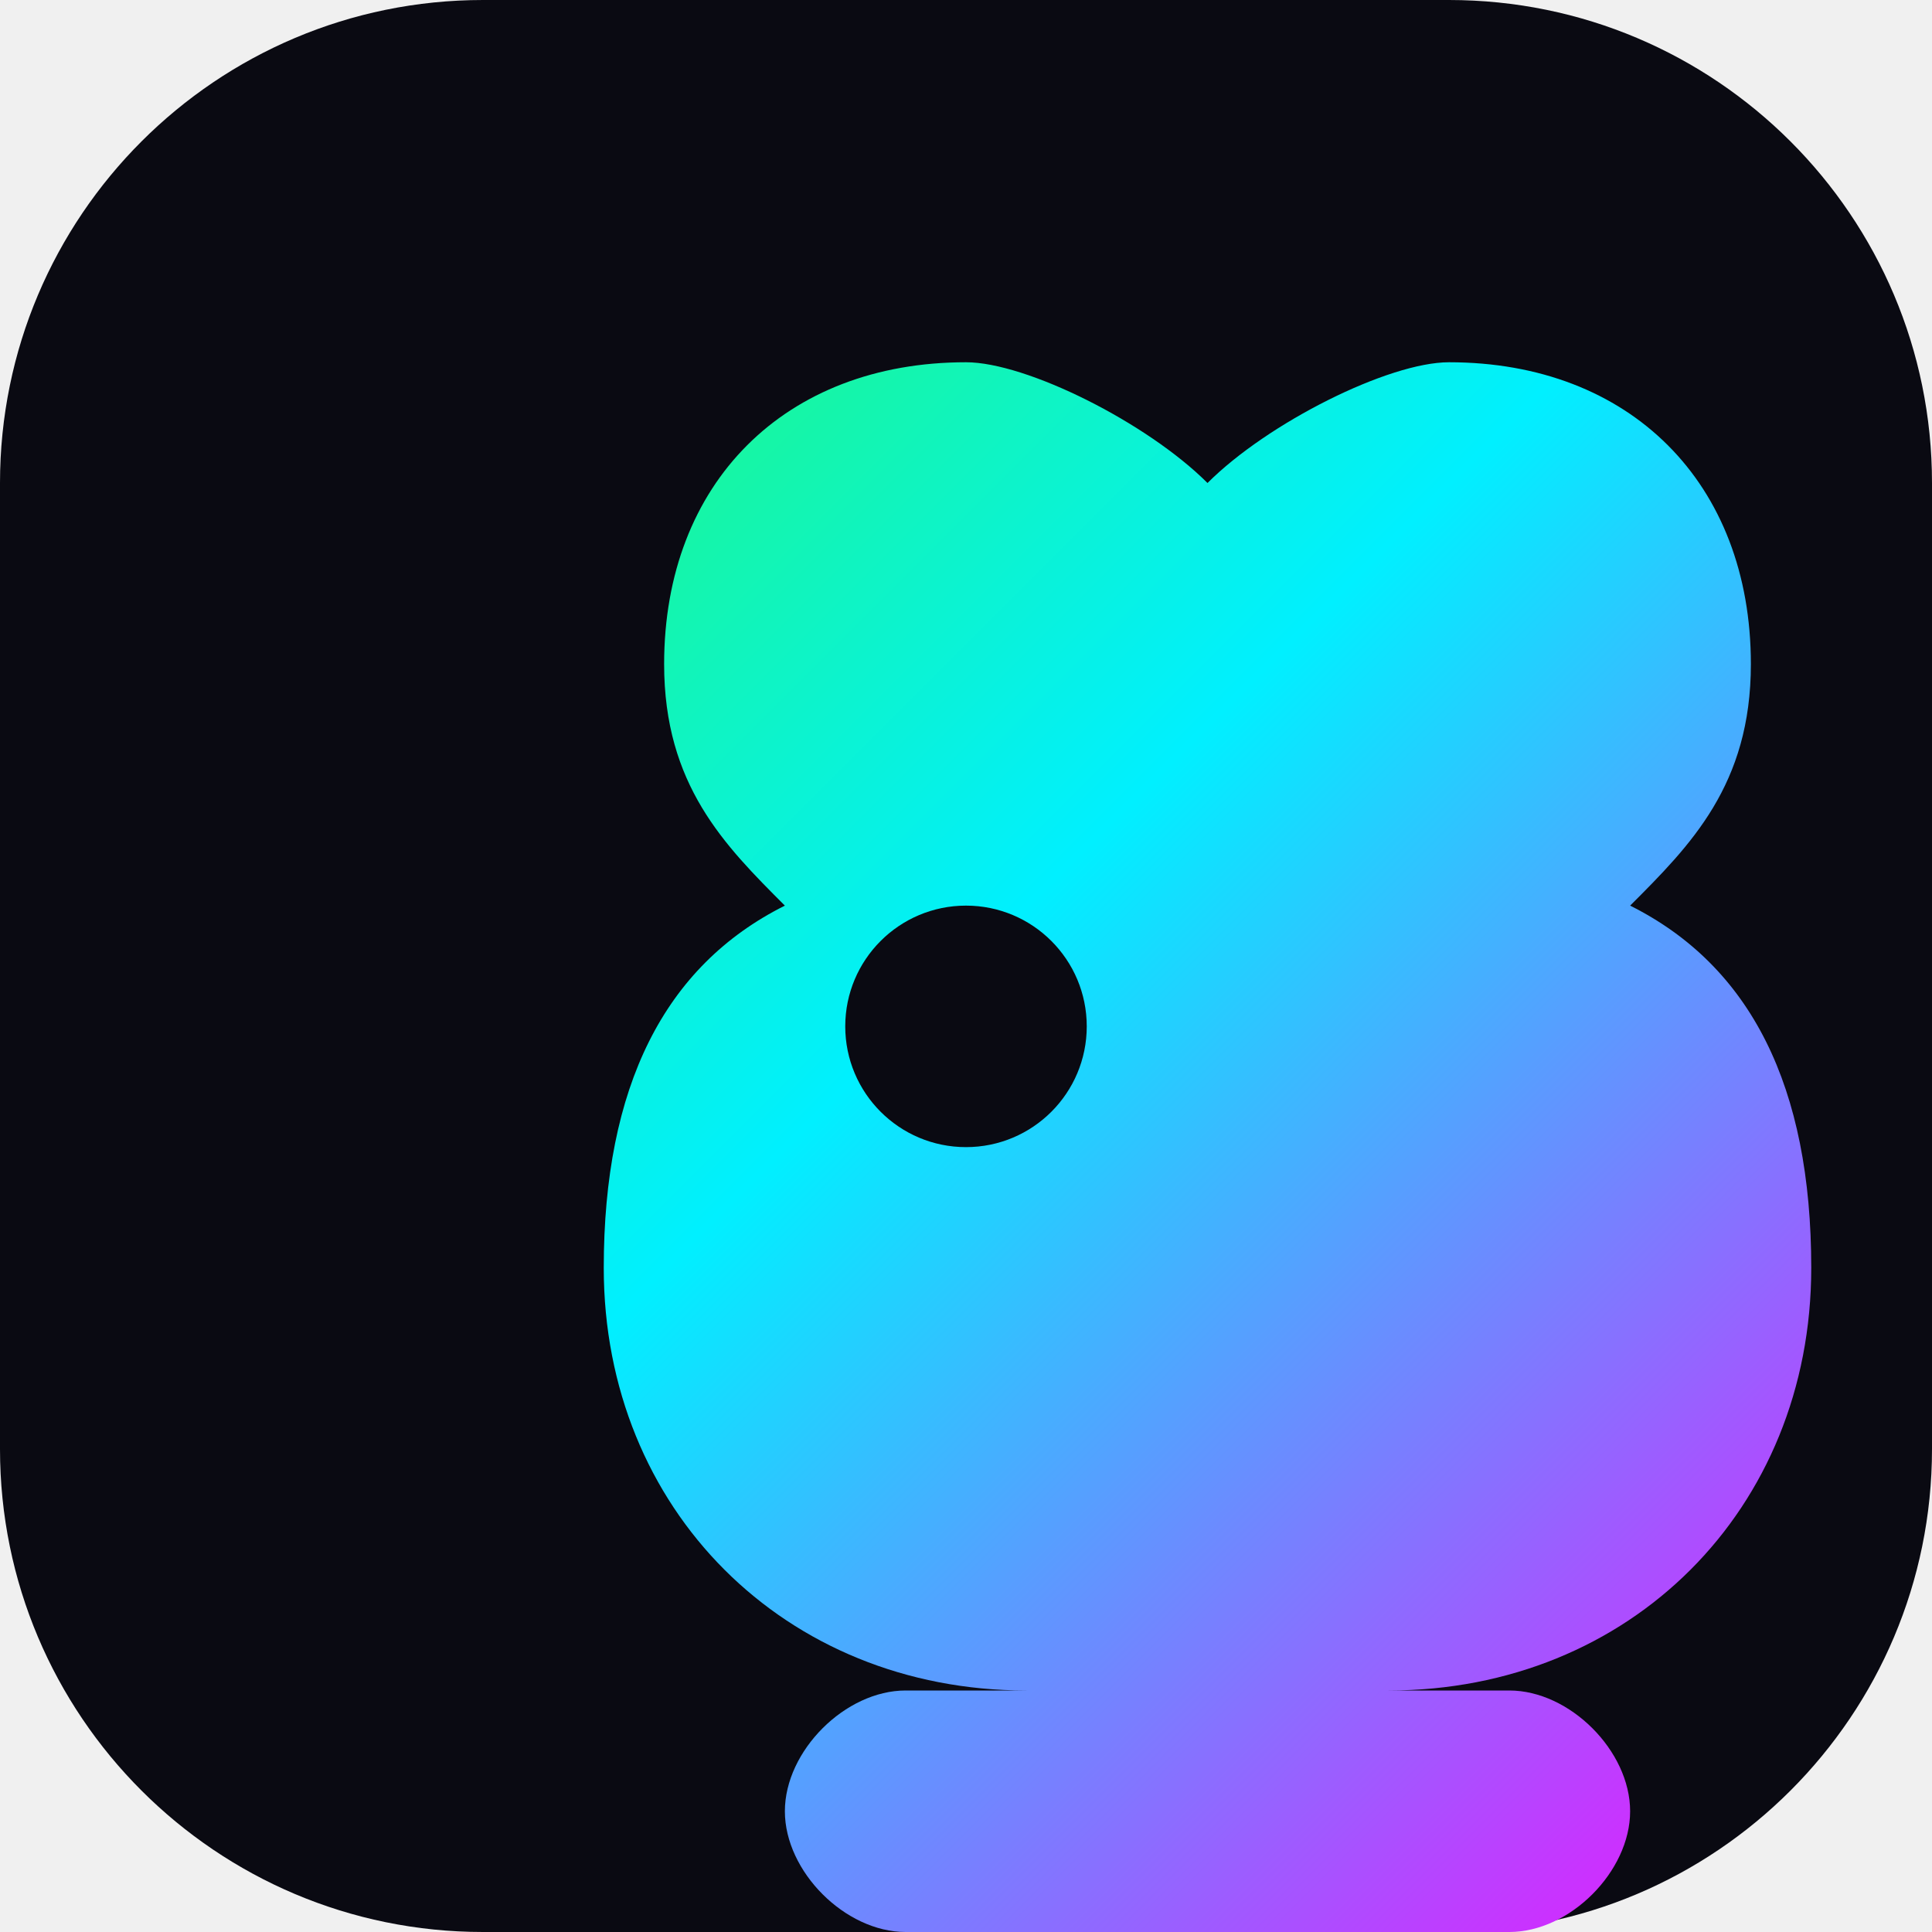
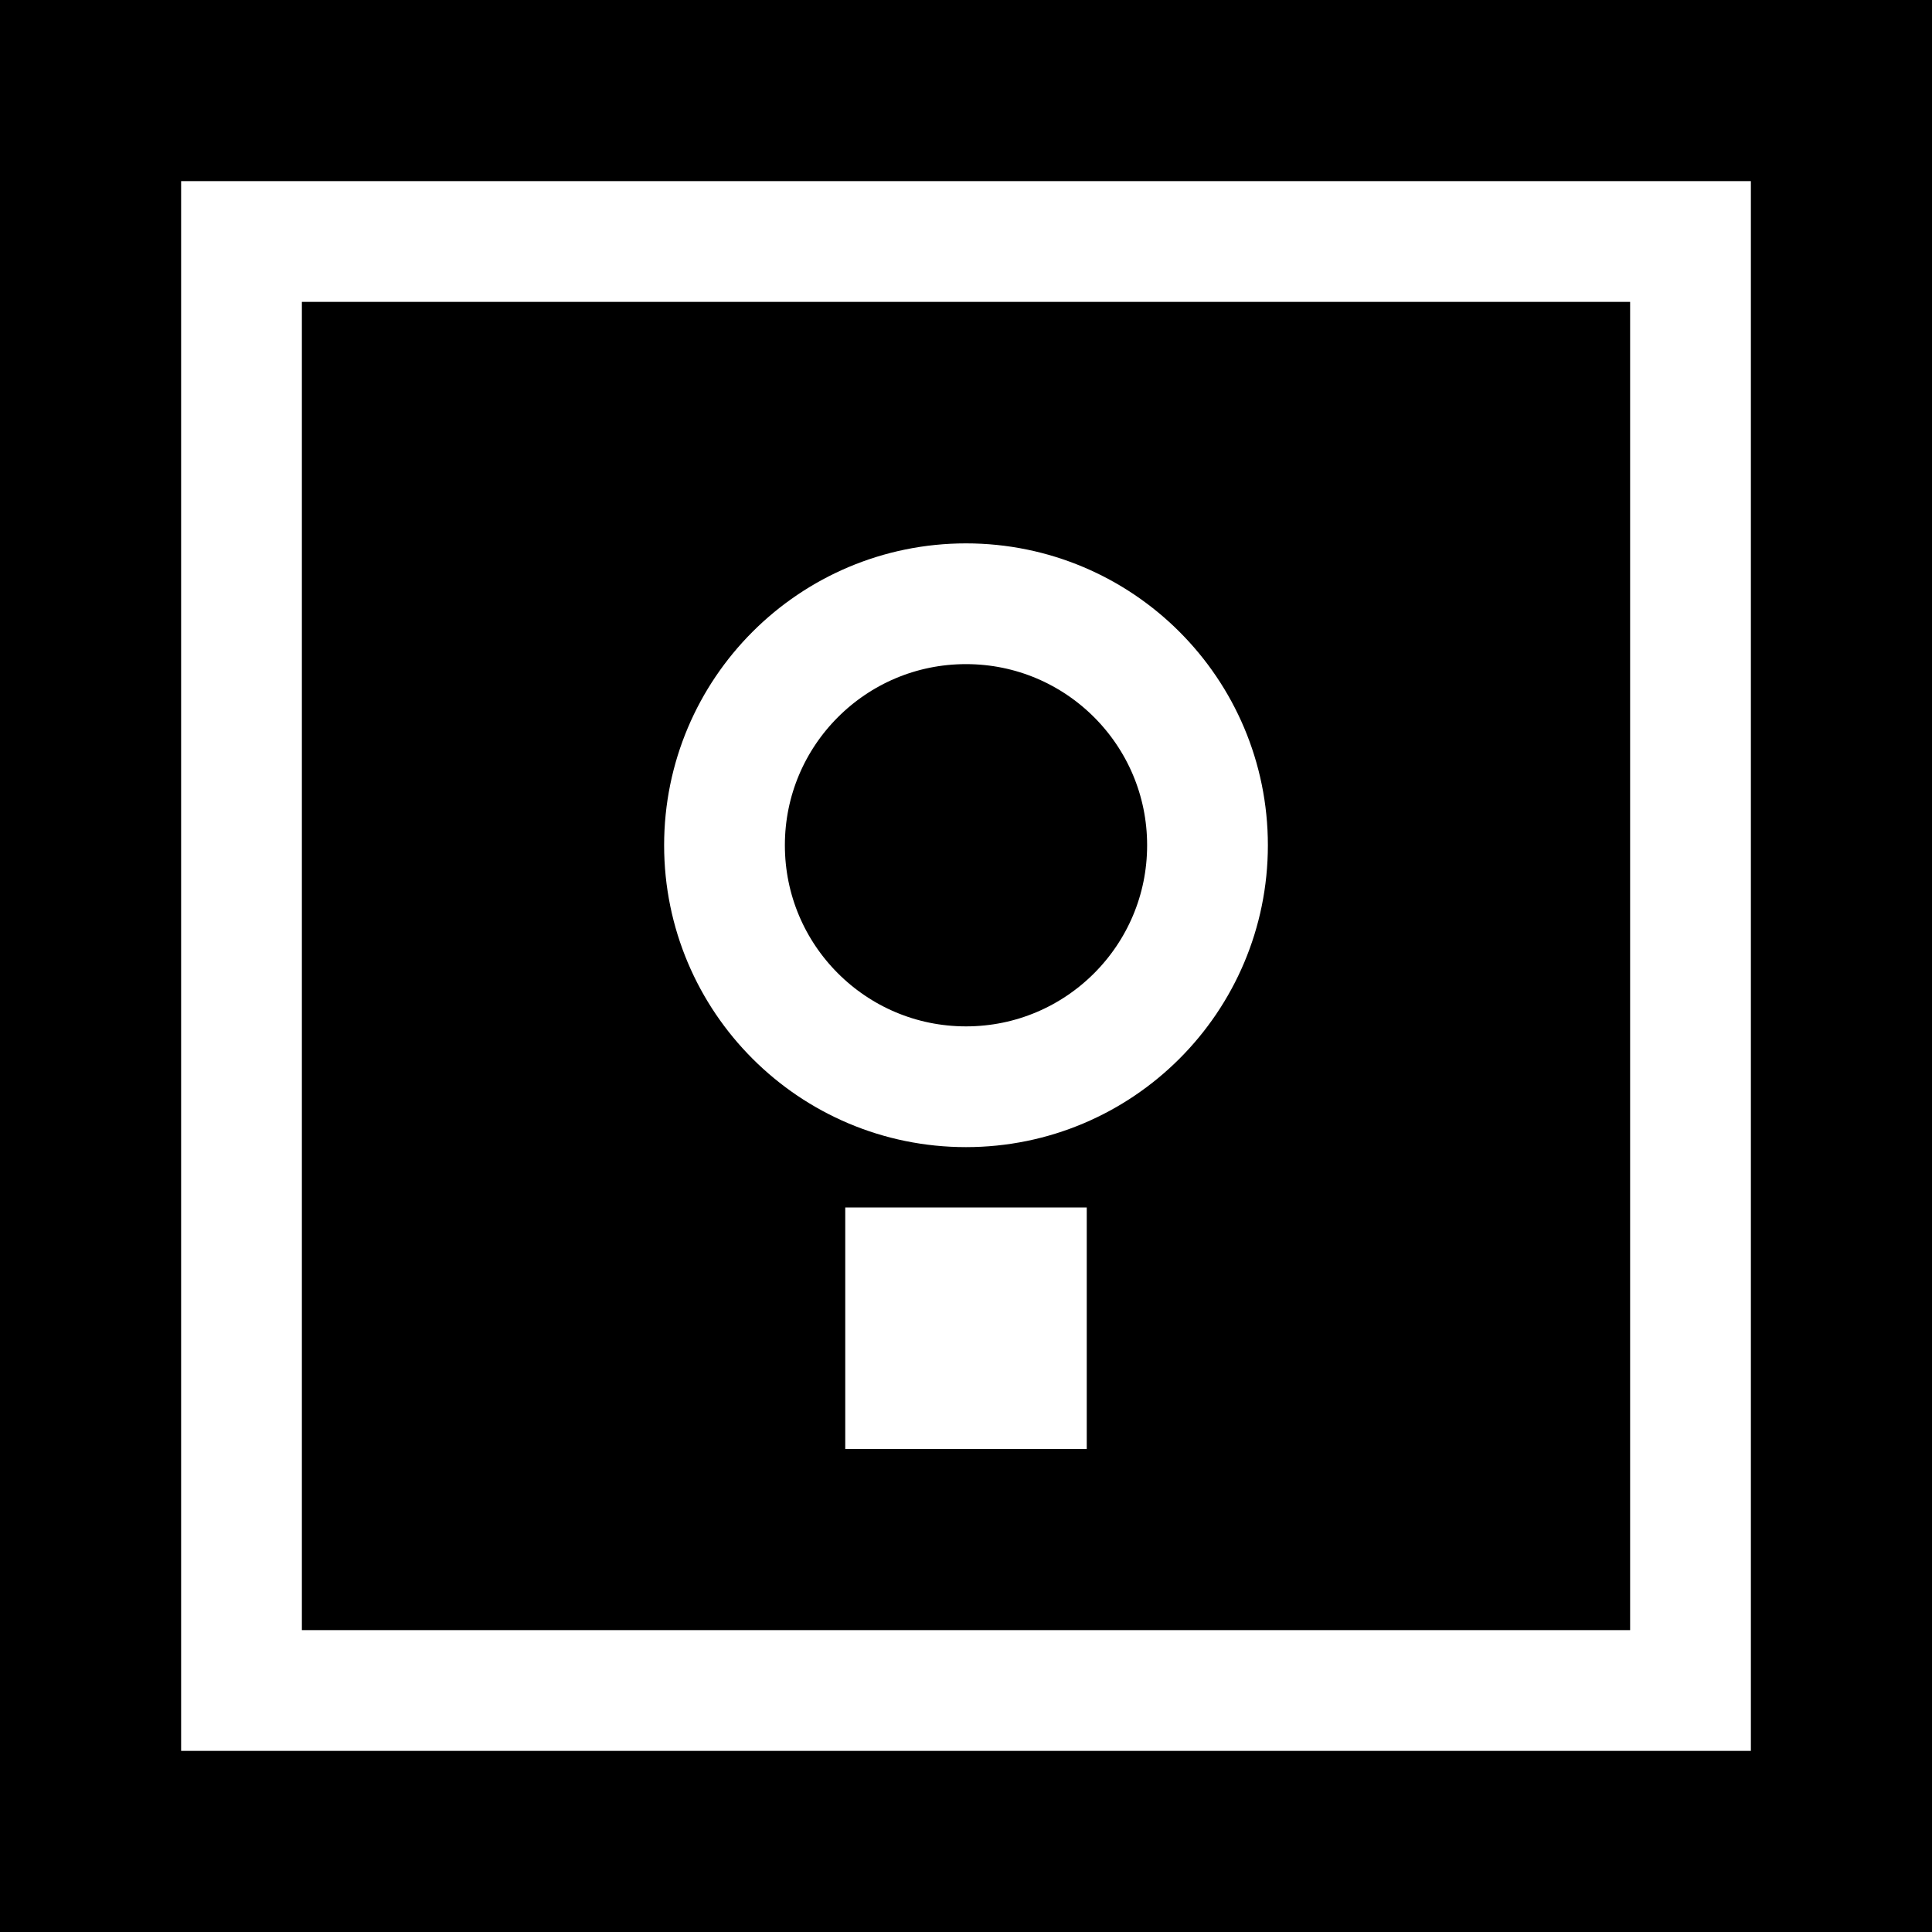
<svg xmlns="http://www.w3.org/2000/svg" viewBox="0 0 32 32" fill="none">
-   <defs>
-     <linearGradient id="fg" x1="0" y1="0" x2="32" y2="32" gradientUnits="userSpaceOnUse">
-       <stop offset="0%" stop-color="#39ff14" />
-       <stop offset="50%" stop-color="#00f0ff" />
-       <stop offset="100%" stop-color="#ff00ff" />
-     </linearGradient>
-   </defs>
-   <rect width="32" height="32" rx="8" fill="#0a0a12" />
-   <path d="M16 6c-3 0-5 2-5 5 0 2 1 3 2 4-2 1-3 3-3 6 0 4 3 7 7 7h-2c-1 0-2 1-2 2s1 2 2 2h10c1 0 2-1 2-2s-1-2-2-2h-2c4 0 7-3 7-7 0-3-1-5-3-6 1-1 2-2 2-4 0-3-2-5-5-5-1 0-3 1-4 2-1-1-3-2-4-2z" fill="url(#fg)" />
-   <circle cx="16" cy="17" r="2" fill="#0a0a12" />
+   <rect width="32" height="32" fill="#000000" />
+   <rect x="4" y="4" width="24" height="24" stroke="#ffffff" stroke-width="2" />
+   <circle cx="16" cy="14" r="4" stroke="#ffffff" stroke-width="2" fill="none" />
+   <rect x="14" y="20" width="4" height="4" fill="#ffffff" />
</svg>
